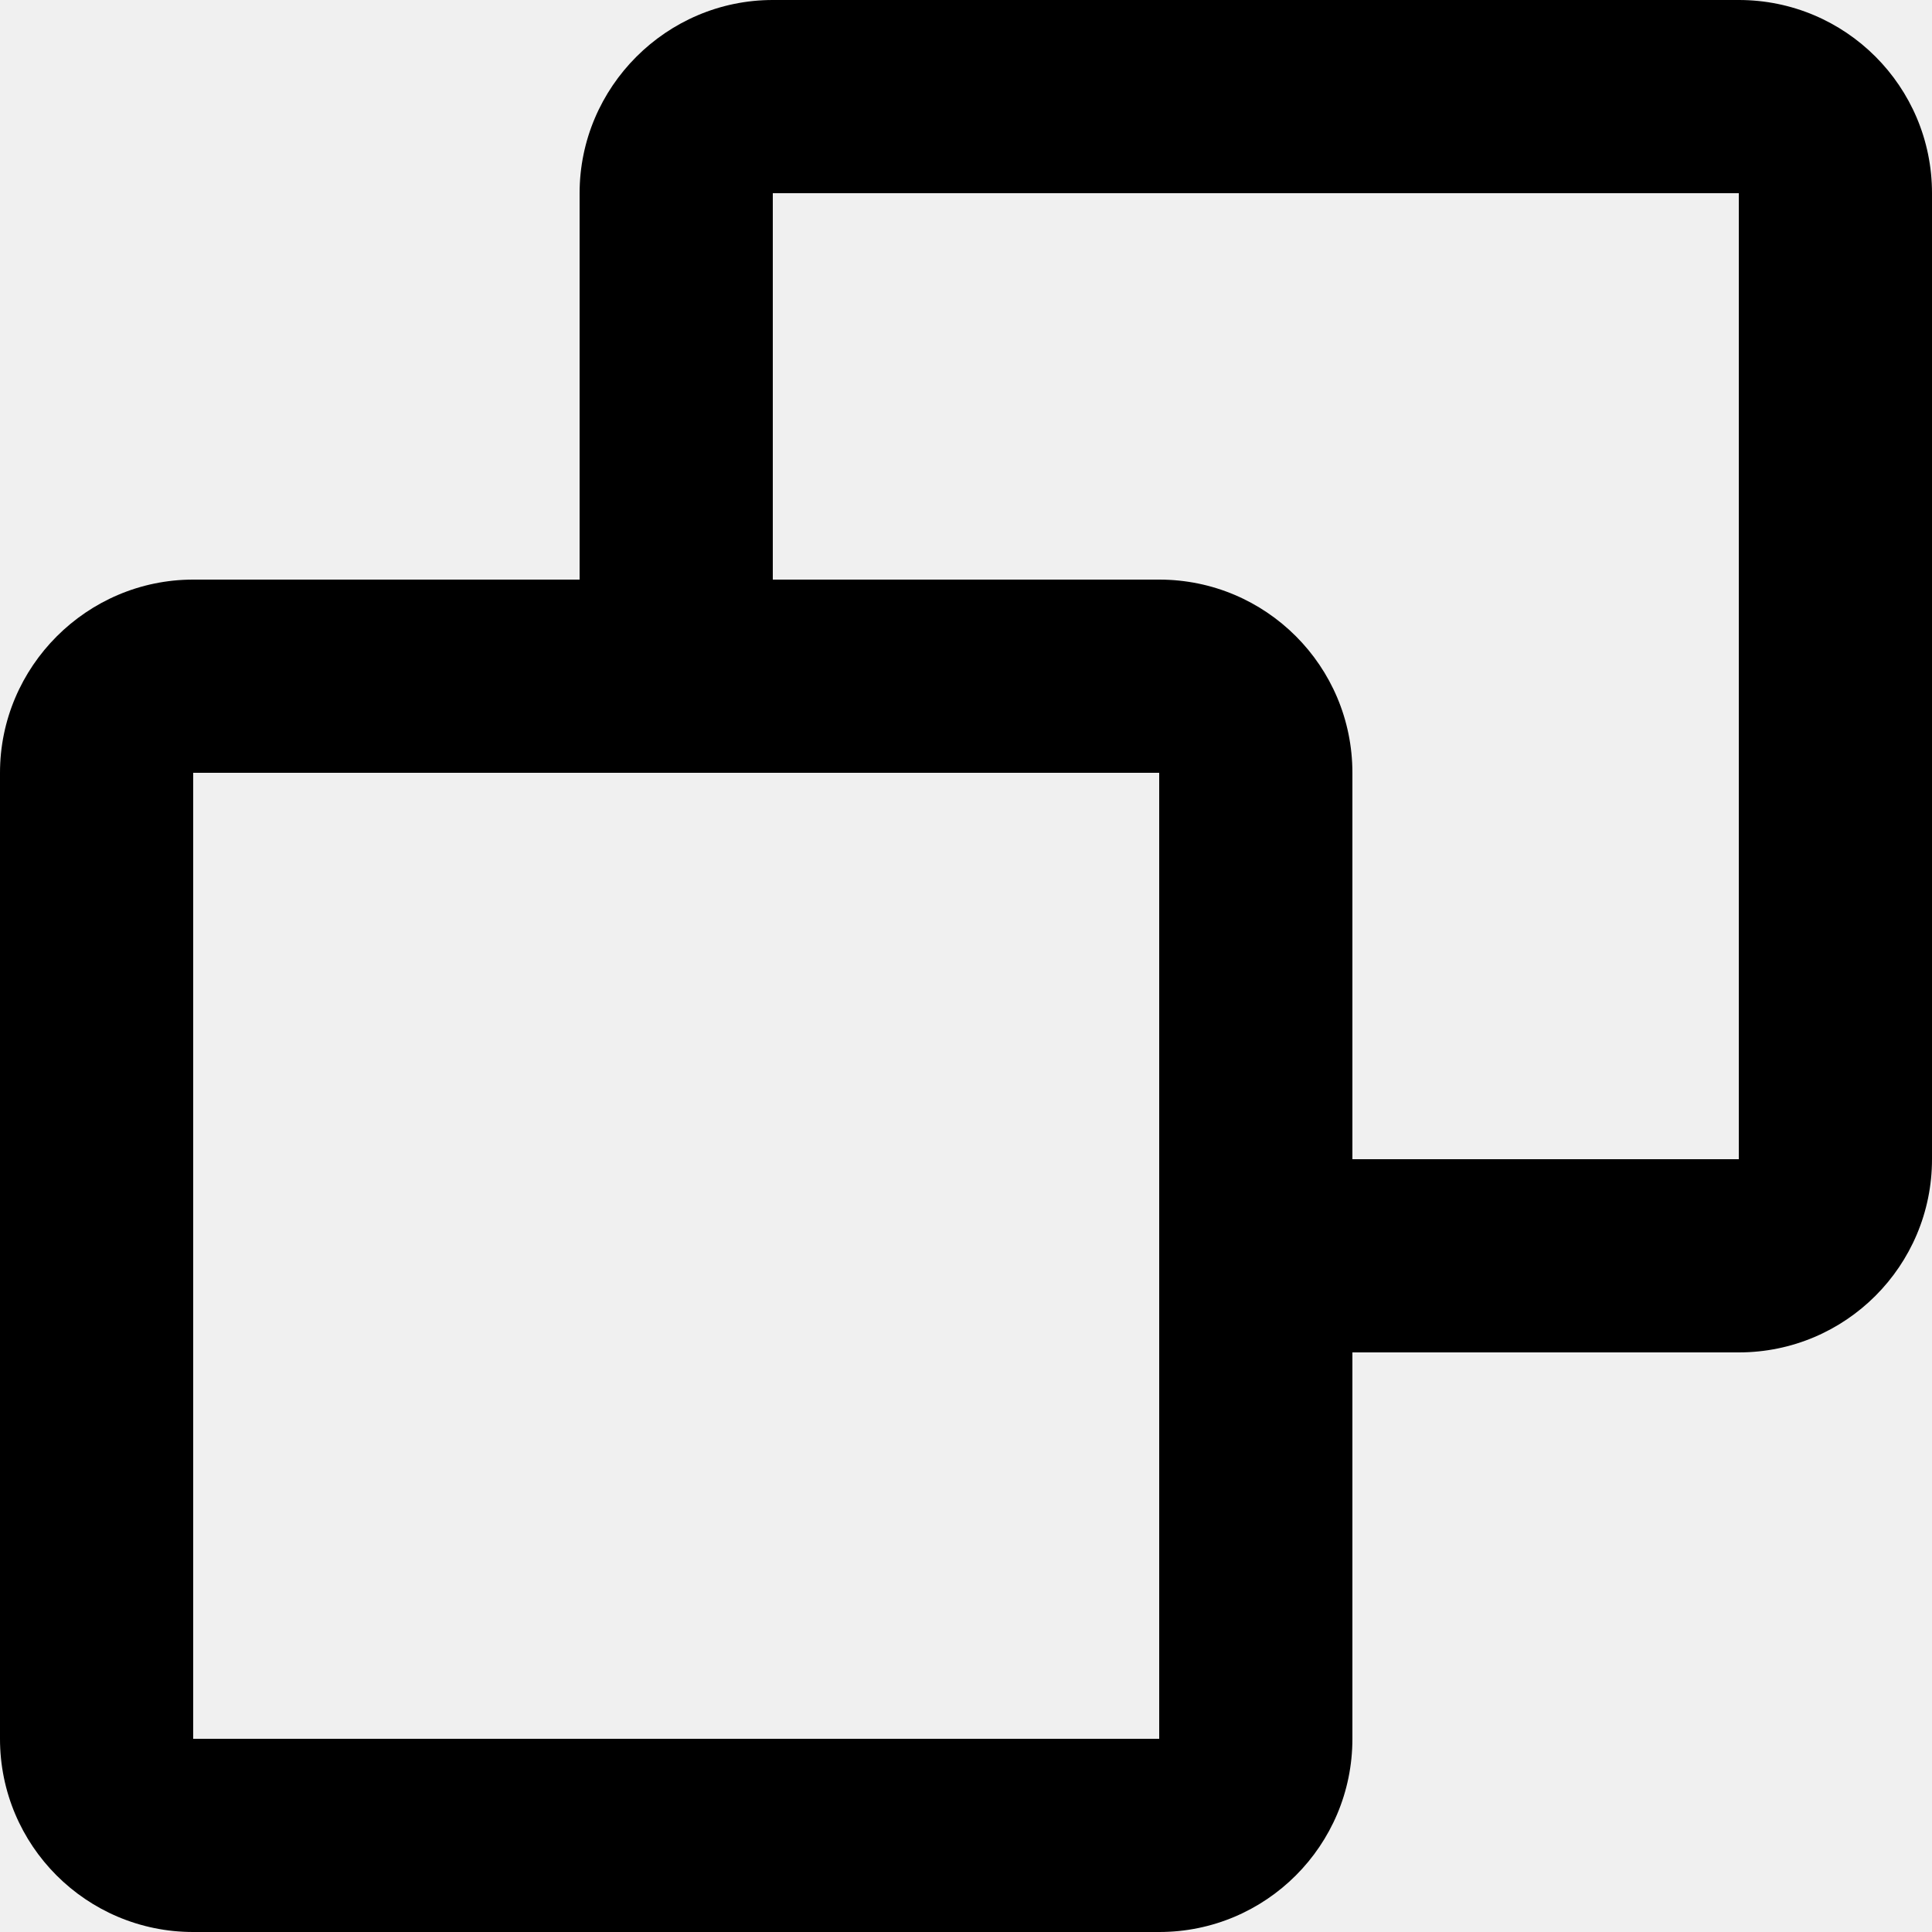
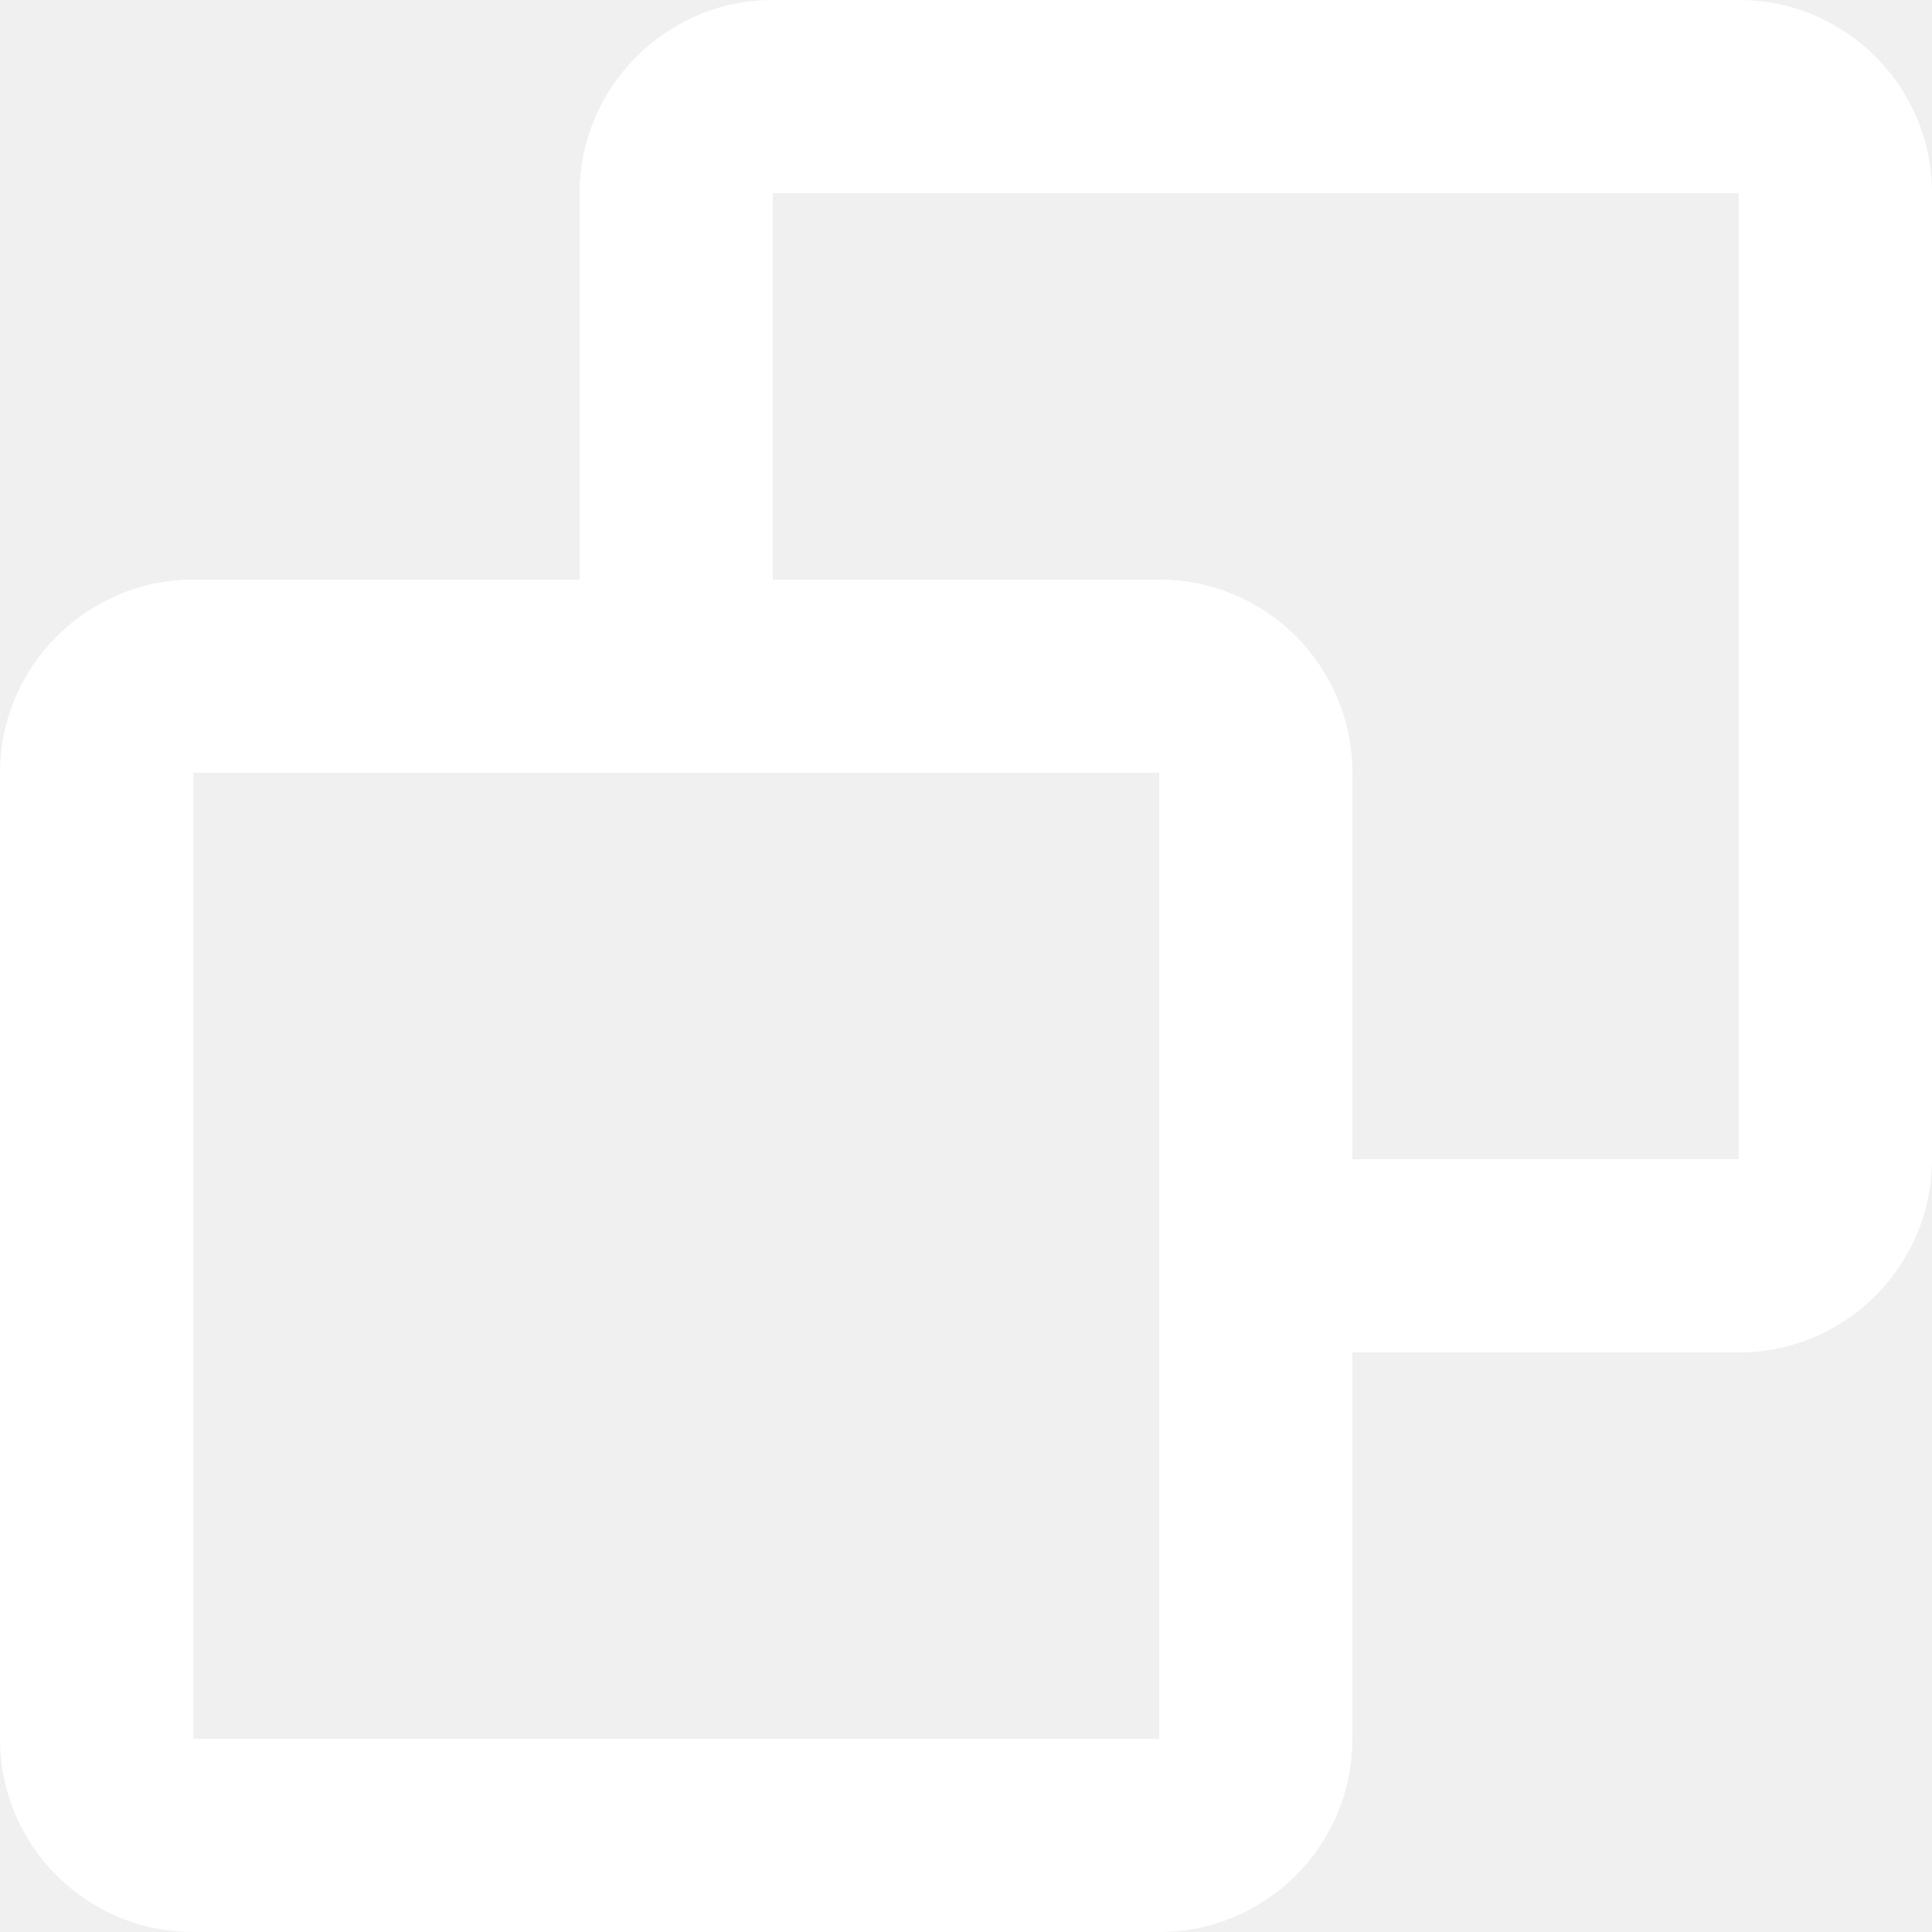
- <svg xmlns="http://www.w3.org/2000/svg" version="1.1" width="20" height="20" viewBox="0 0 20 20">
-   <path d="M6 6v-4c0-1.1 0.9-2 2-2h10c1.105 0 2 0.895 2 2v0 10c0 1.105-0.895 2-2 2v0h-4v4c0 1.105-0.895 2-2 2v0h-10c-1.105 0-2-0.895-2-2v0-10c0-1.1 0.9-2 2-2h4zM8 6h4c1.105 0 2 0.895 2 2v0 4h4v-10h-10v4zM2 8v10h10v-10h-10z" />
+ <svg xmlns="http://www.w3.org/2000/svg" version="1.1" width="20" height="20" viewBox="0 0 20 20" id="svg4">
+   <defs id="defs8" />
+   <path d="M6 6v-4c0-1.1 0.9-2 2-2h10c1.105 0 2 0.895 2 2v0 10c0 1.105-0.895 2-2 2v0h-4v4c0 1.105-0.895 2-2 2v0h-10c-1.105 0-2-0.895-2-2v0-10c0-1.1 0.9-2 2-2h4zM8 6h4c1.105 0 2 0.895 2 2v0 4h4v-10h-10v4zM2 8v10h10v-10h-10z" id="path2" style="fill:#ffffff" />
</svg>
